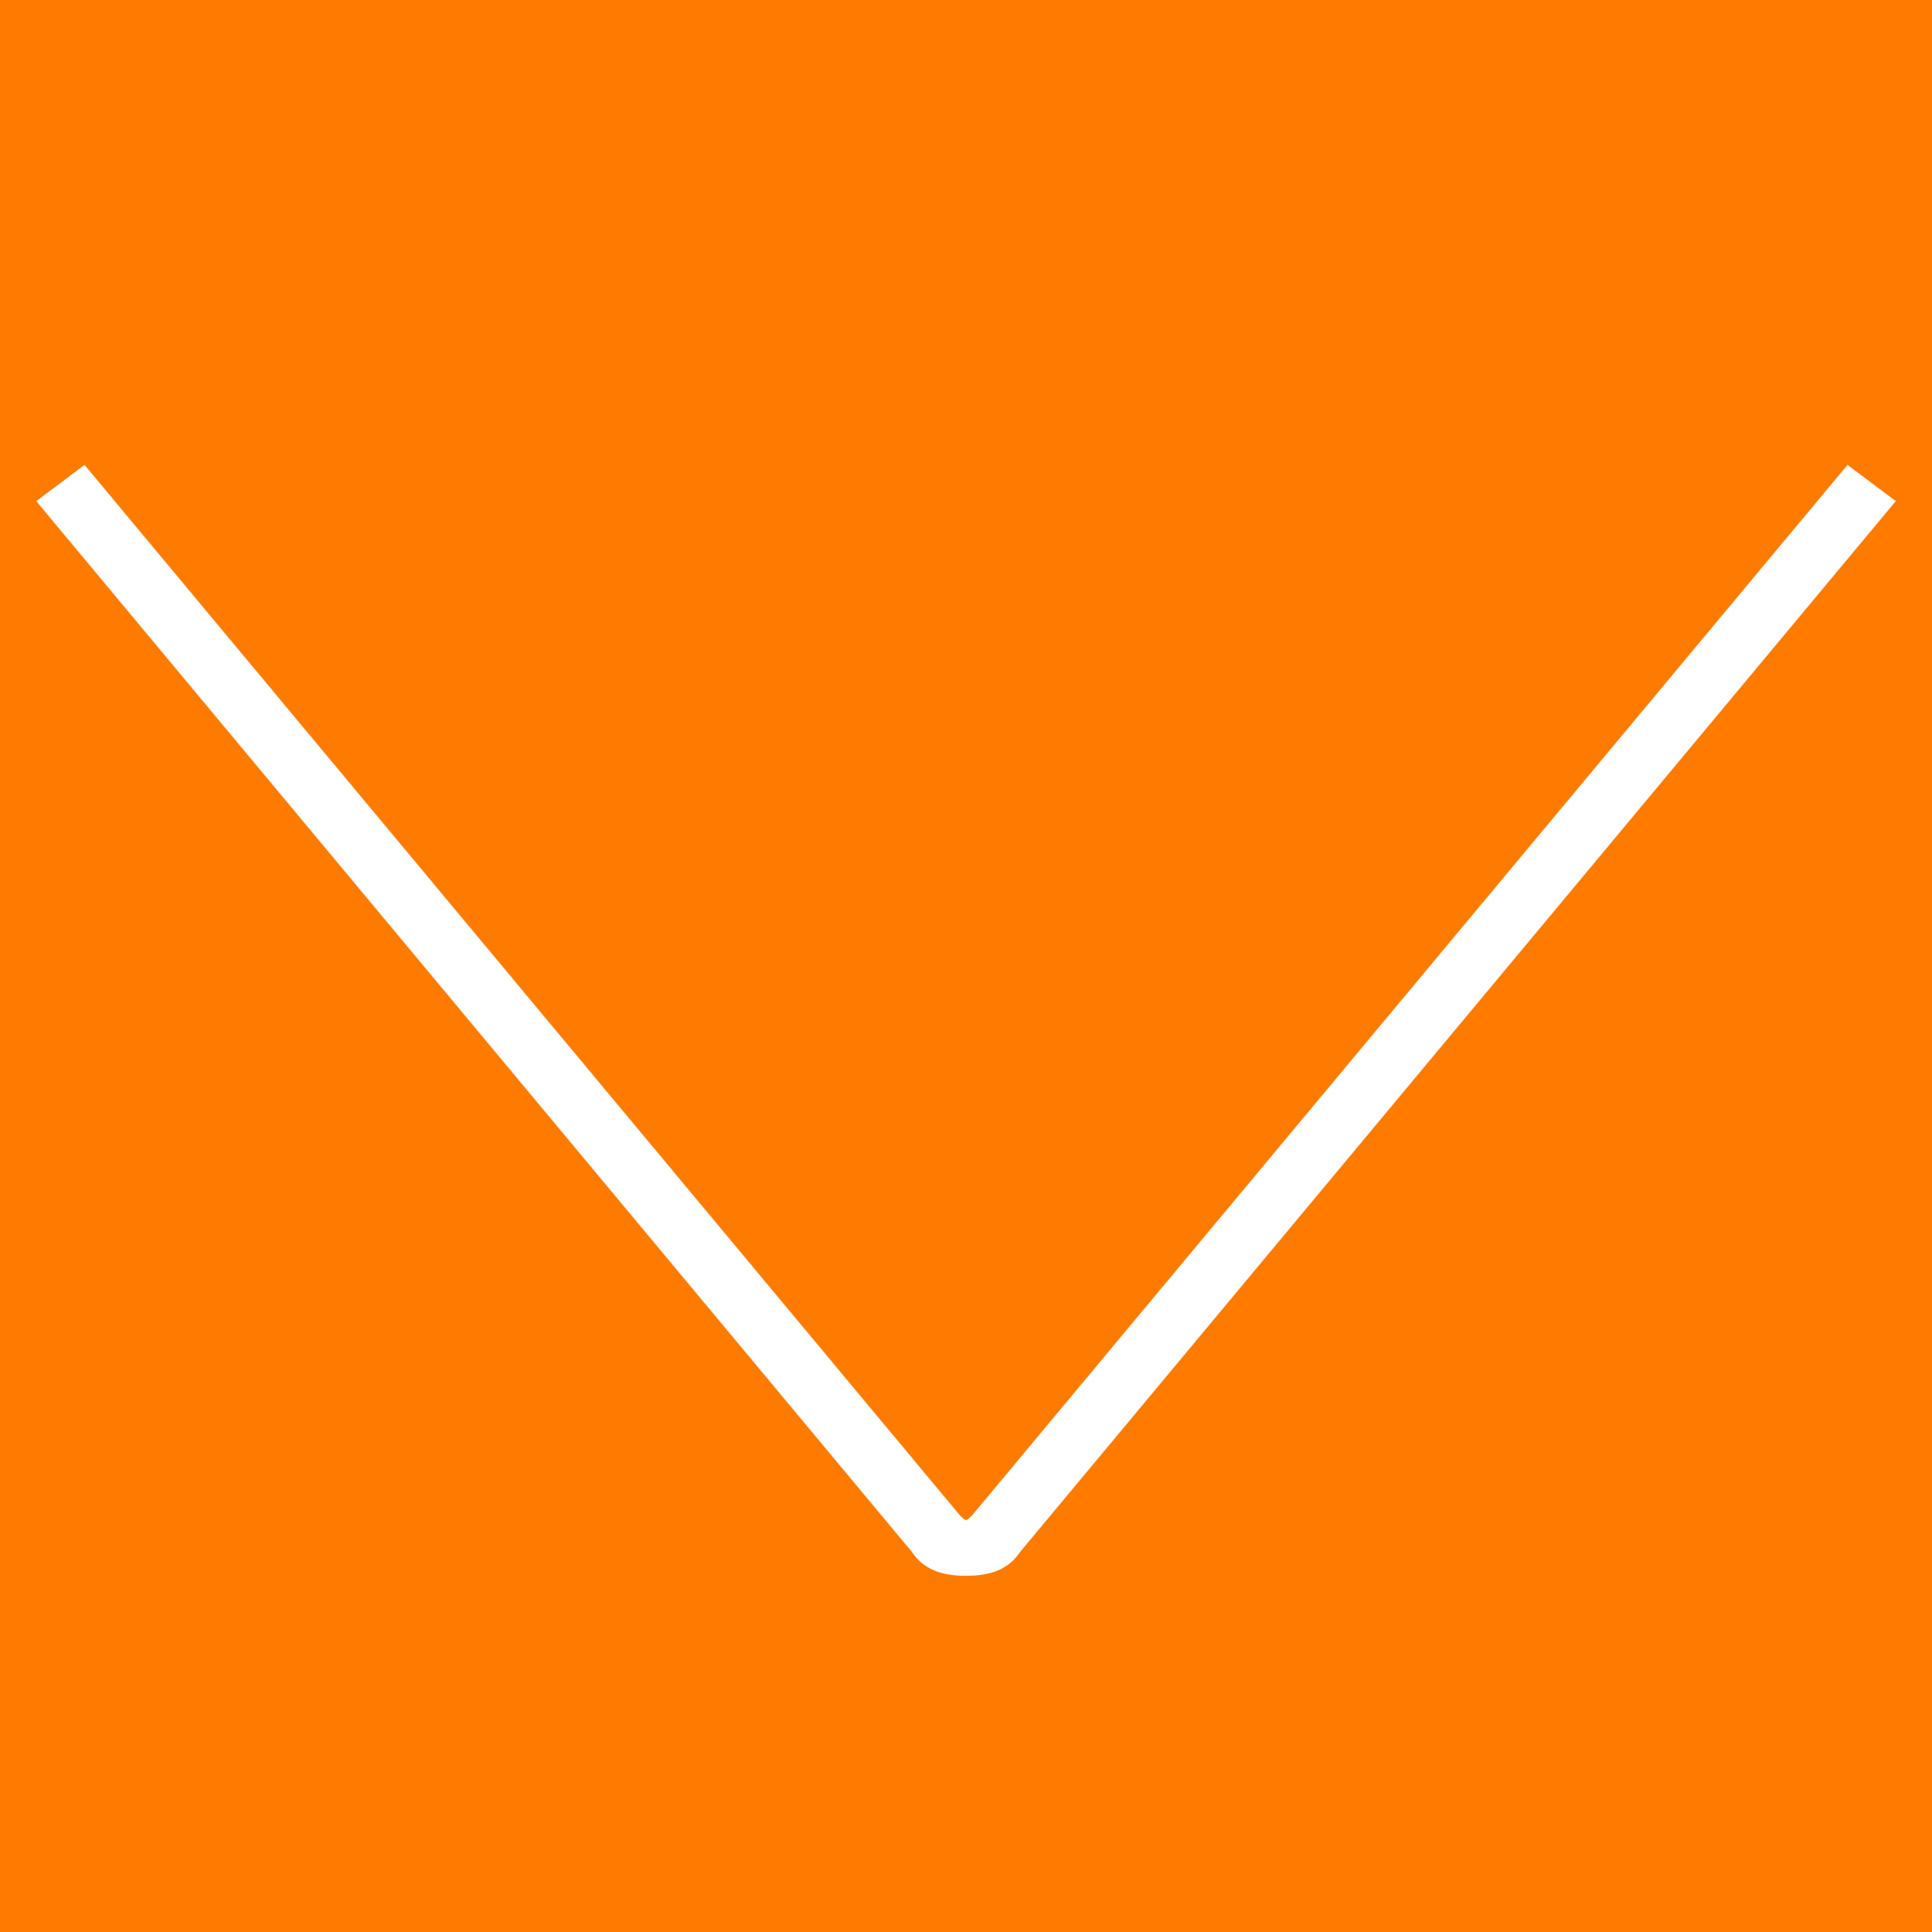
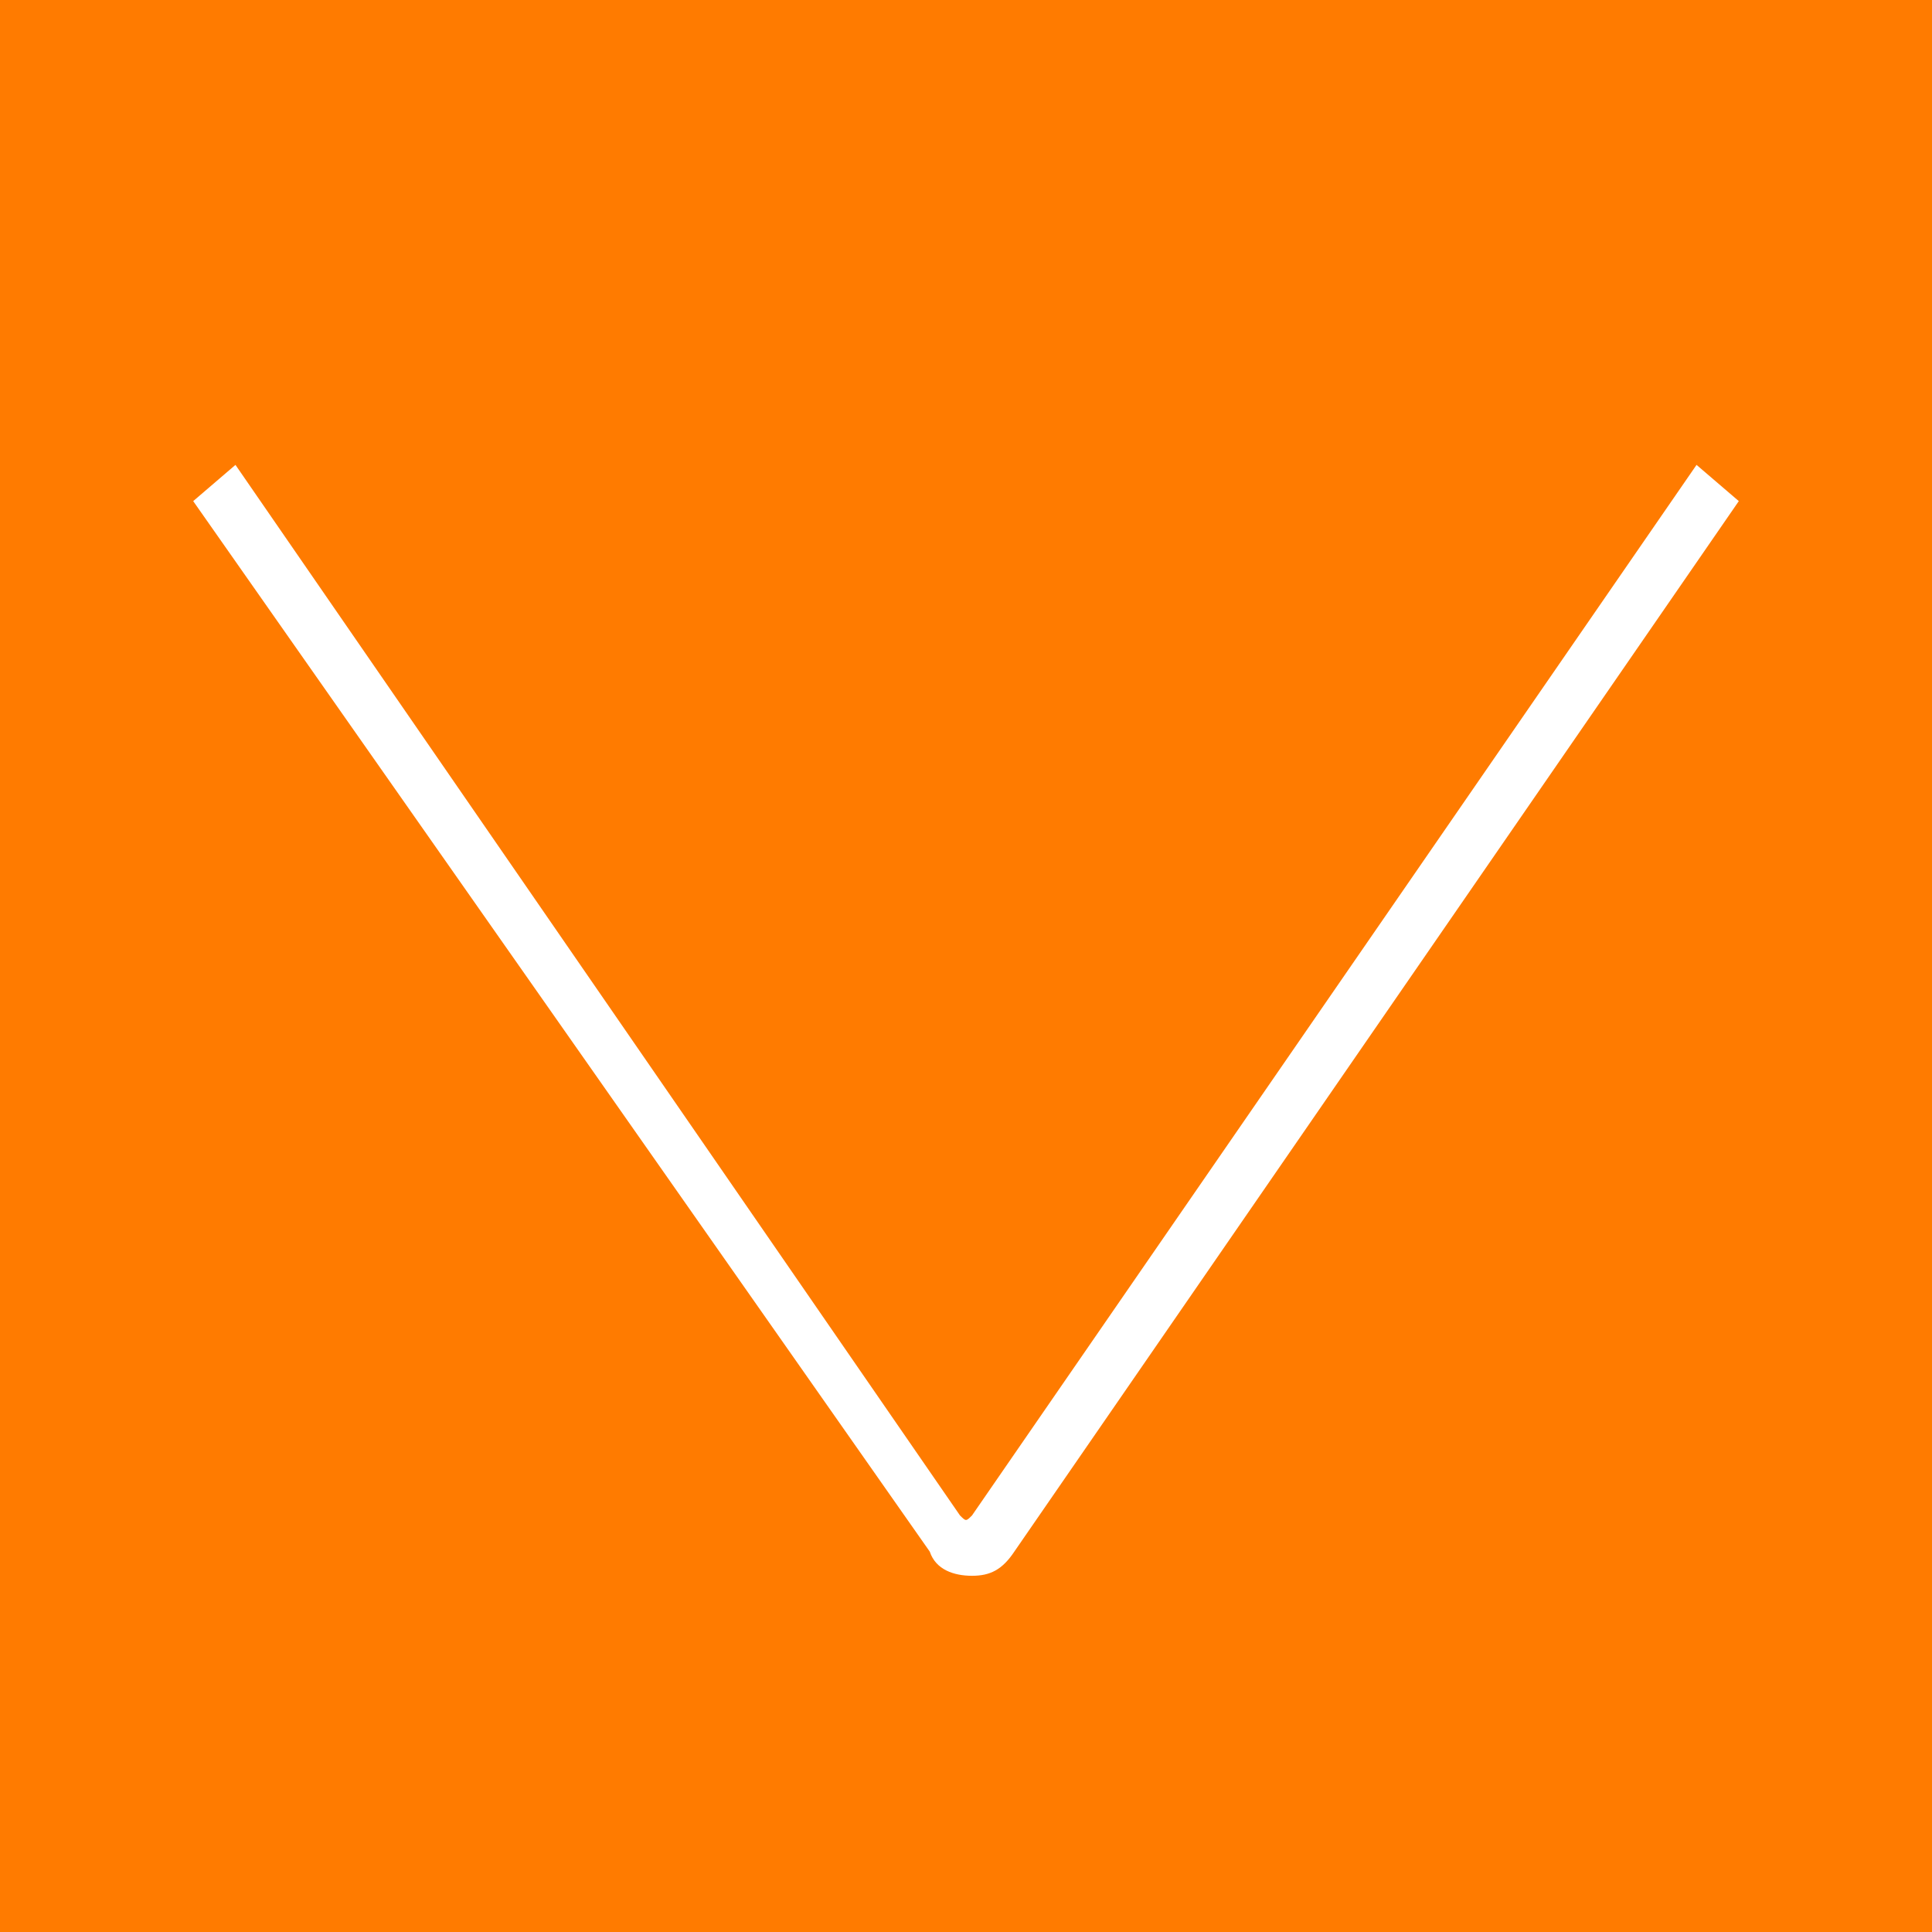
<svg xmlns="http://www.w3.org/2000/svg" version="1.1" id="Layer_1" x="0px" y="0px" viewBox="0 0 32 32" style="enable-background:new 0 0 32 32;" xml:space="preserve">
  <style type="text/css">
	.st0{fill:#FF7B00;}
	.st1{fill:#FFFFFF;}
</style>
  <g>
    <rect class="st0" width="32" height="32" />
  </g>
  <g>
-     <path class="st0" d="M1,8l14.5,17.4c0.3,0.3,0.7,0.3,1,0L31,8" />
-     <path class="st1" d="M31.4,8.3L16.9,25.7c-0.2,0.3-0.5,0.4-0.9,0.4s-0.7-0.1-0.9-0.4L0.6,8.3l0.8-0.6l14.5,17.4   c0.1,0.1,0.1,0.1,0.2,0L30.6,7.7" />
+     <path class="st0" d="M3.6,8l12,17.4c0.2,0.3,0.6,0.3,0.8,0L28.4,8" />
+     <path class="st1" d="M28.8,8.3l-12,17.4c-0.2,0.3-0.4,0.4-0.7,0.4c-0.3,0-0.6-0.1-0.7-0.4L3.2,8.3l0.7-0.6l12,17.4   c0.1,0.1,0.1,0.1,0.2,0l12-17.4" />
  </g>
</svg>
